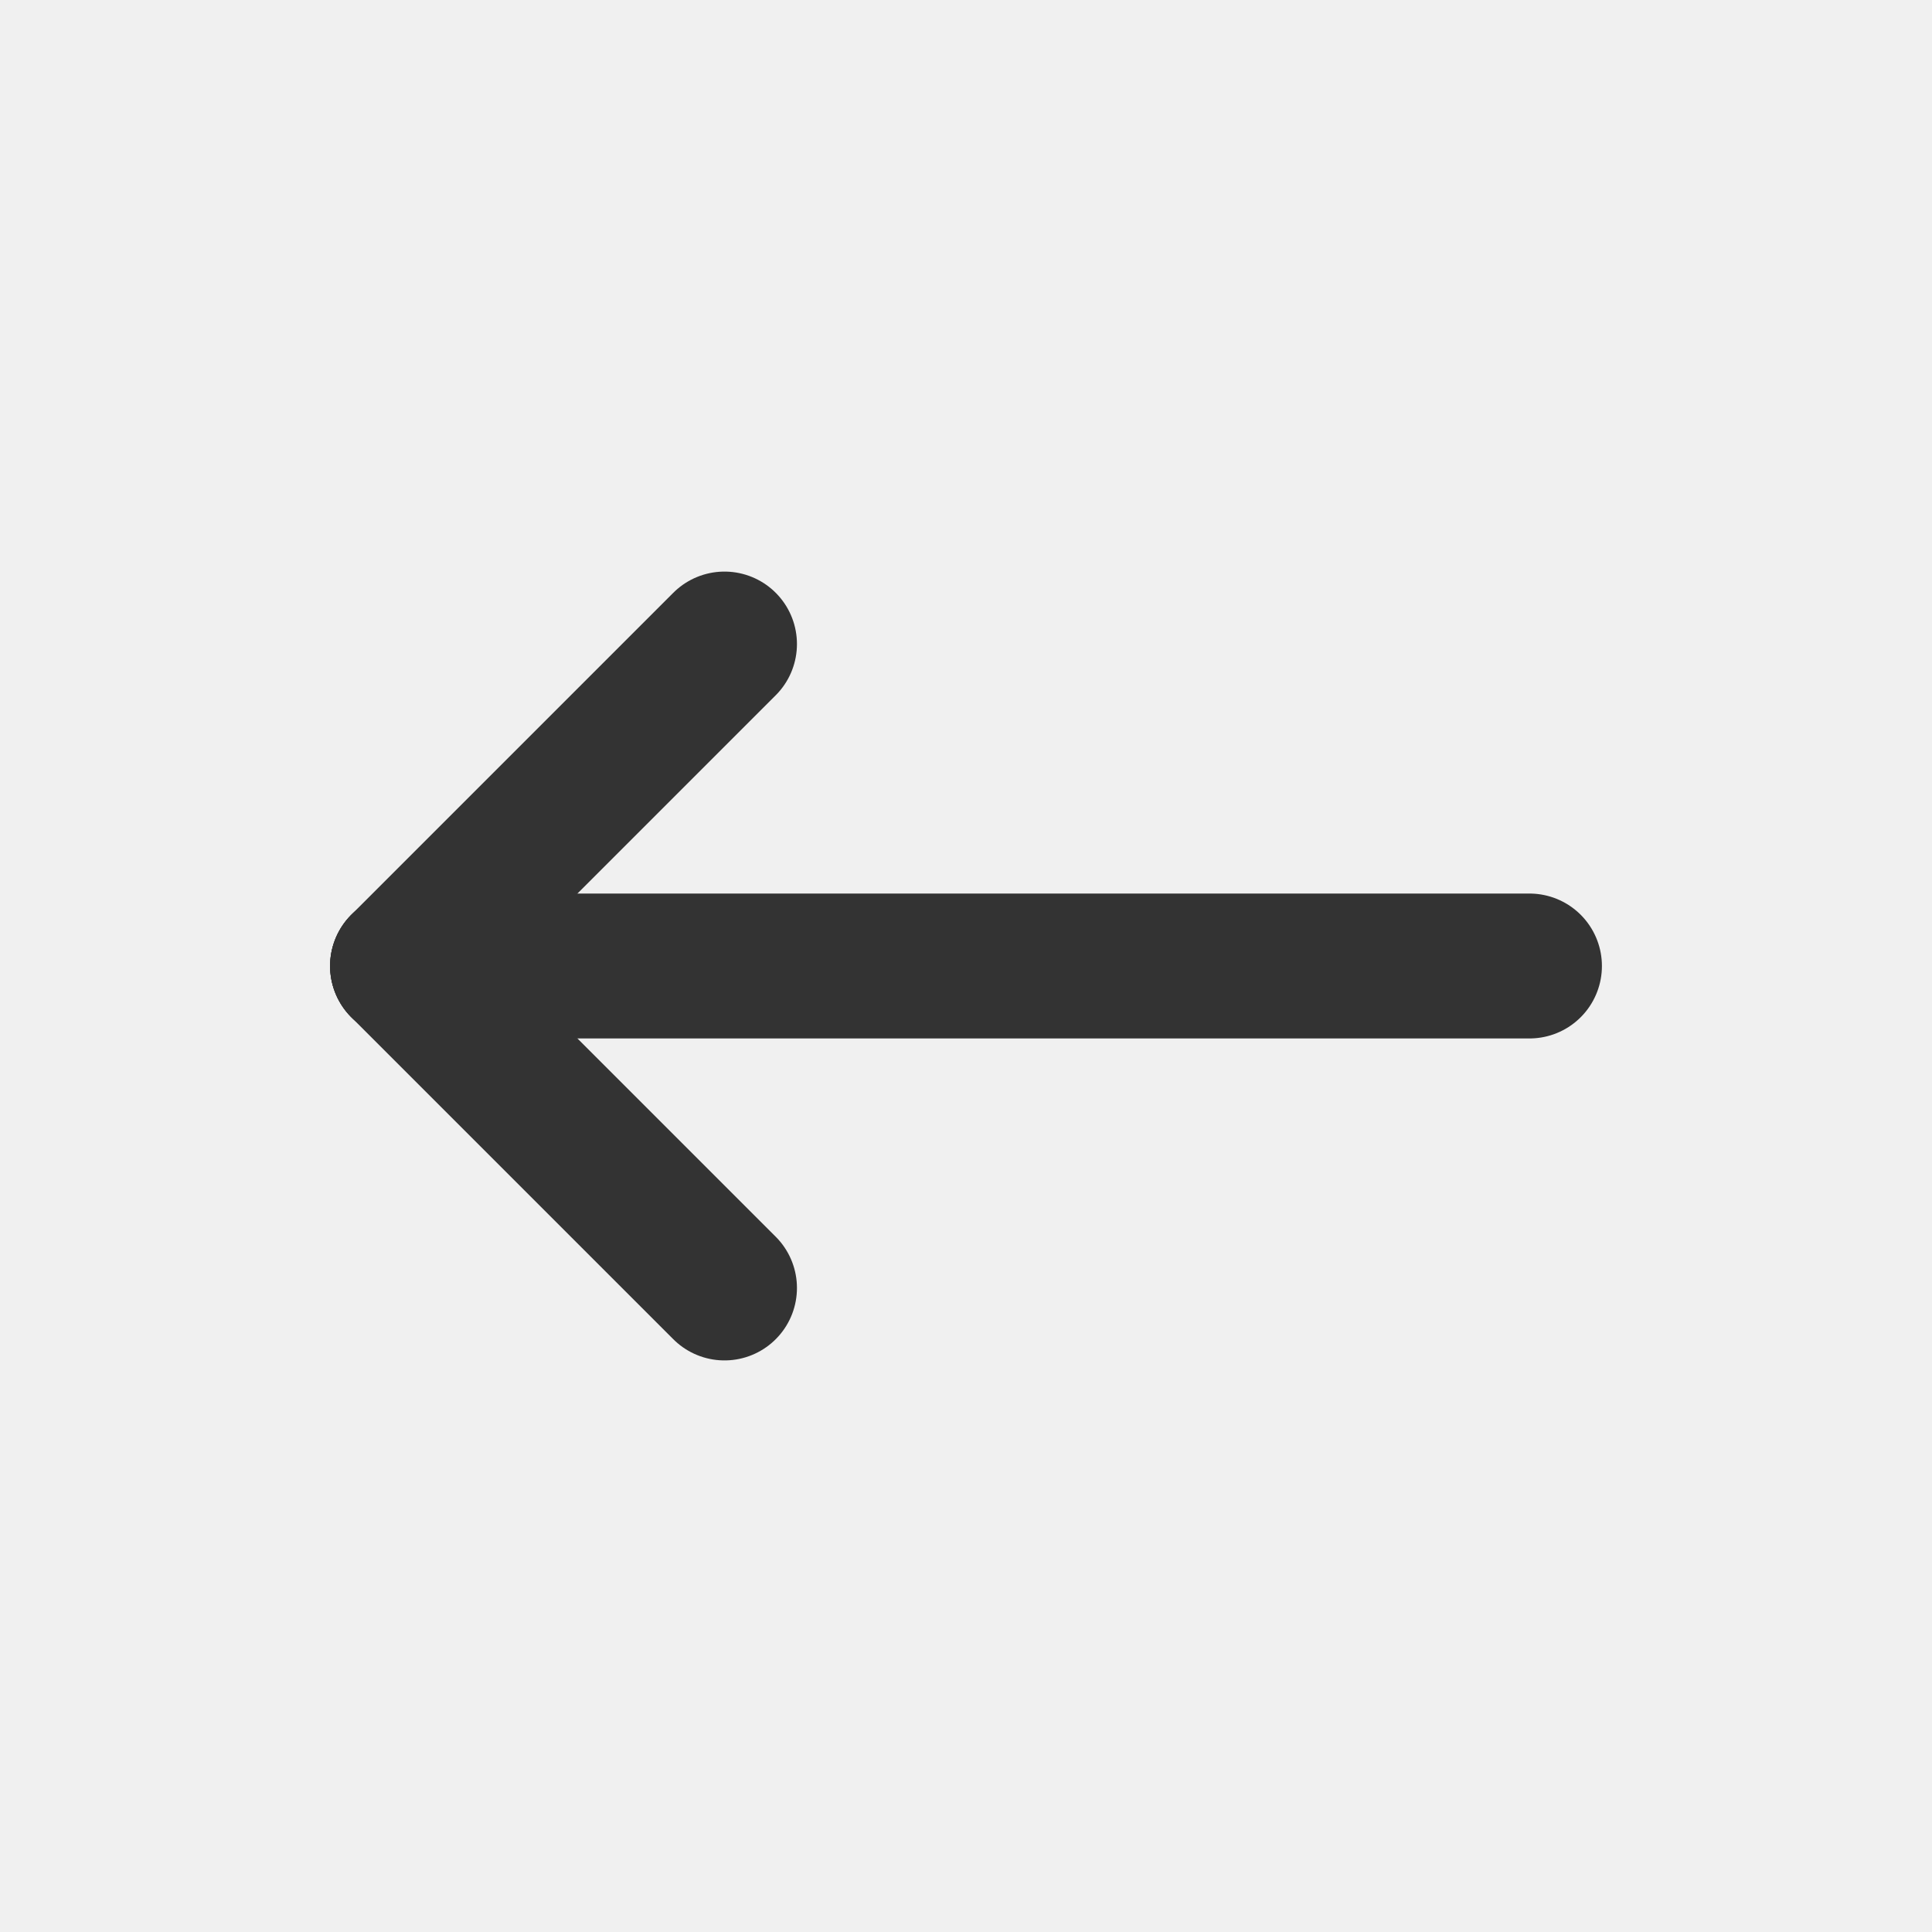
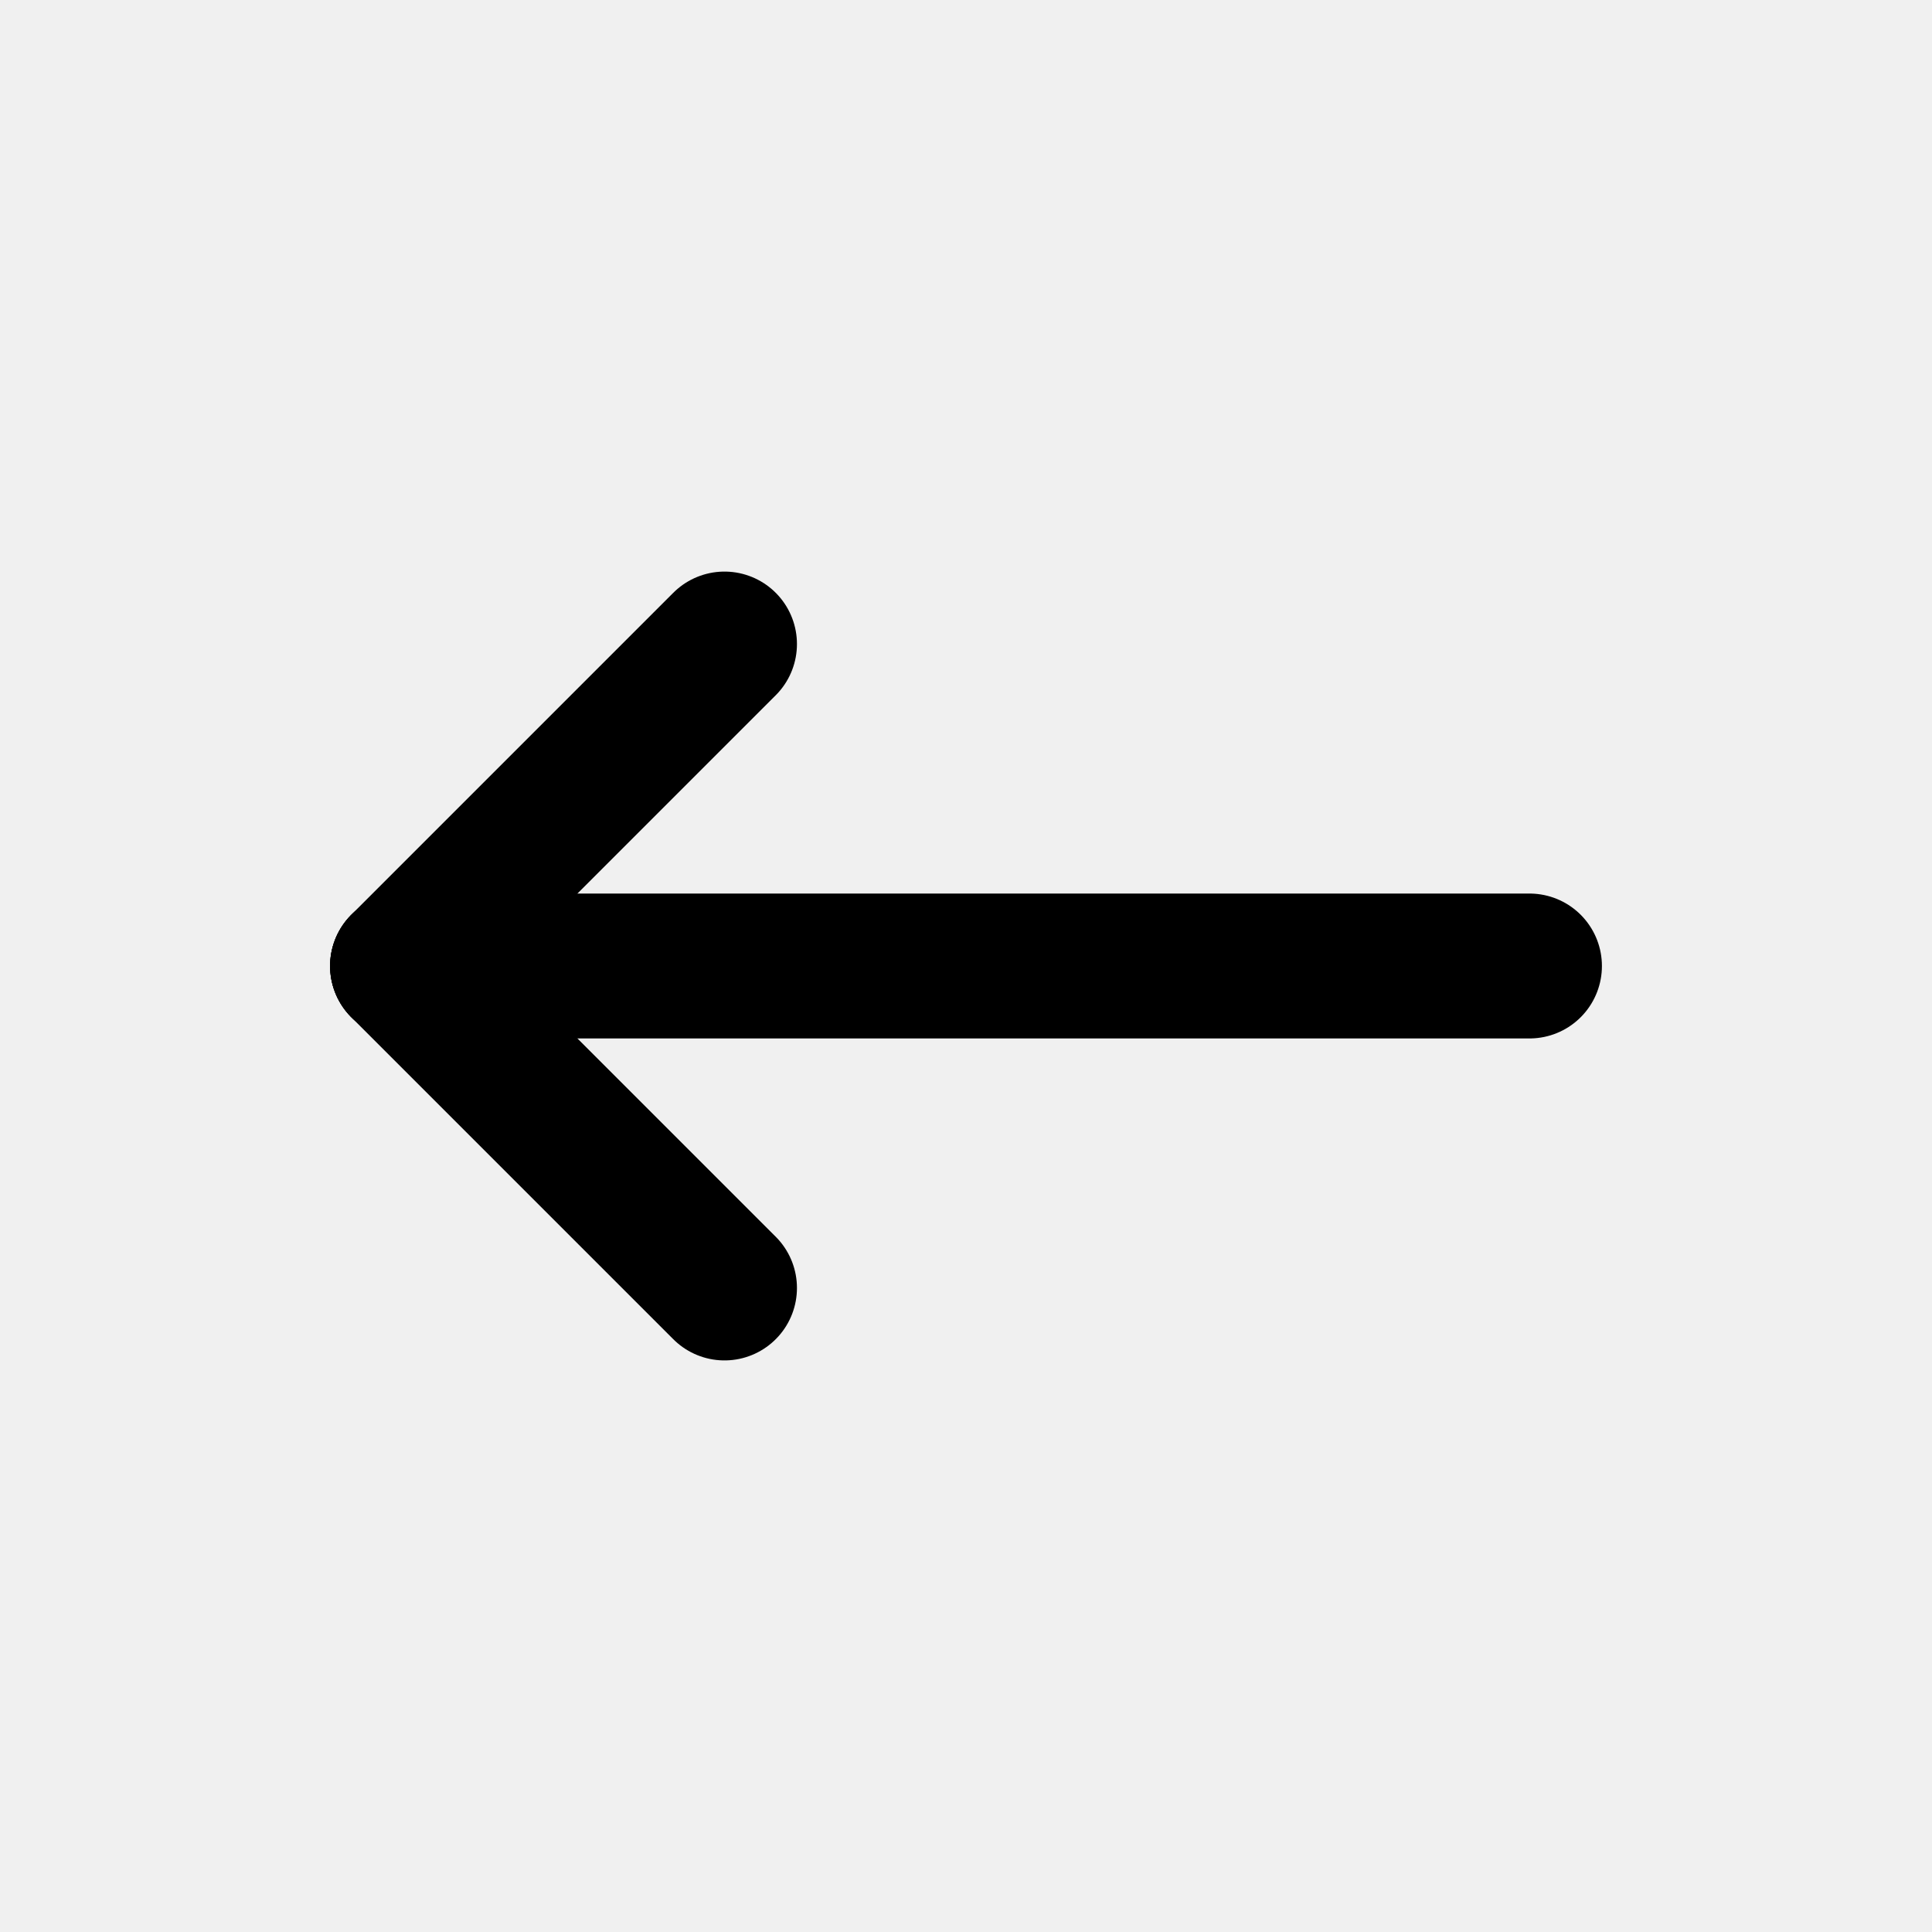
<svg xmlns="http://www.w3.org/2000/svg" width="20" height="20" viewBox="0 0 20 20" fill="none">
  <g clip-path="url(#clip0_461_10289)">
-     <path d="M4.167 10H15.833" stroke="#333333" stroke-width="1.5" stroke-linecap="round" stroke-linejoin="round" />
-     <path d="M4.167 10L7.5 13.333" stroke="#333333" stroke-width="1.5" stroke-linecap="round" stroke-linejoin="round" />
-     <path d="M4.167 10L7.5 6.667" stroke="#333333" stroke-width="1.5" stroke-linecap="round" stroke-linejoin="round" />
+     <path d="M4.167 10H15.833" stroke="currentColor" stroke-width="1.5" stroke-linecap="round" stroke-linejoin="round" />
+     <path d="M4.167 10L7.5 13.333" stroke="currentColor" stroke-width="1.5" stroke-linecap="round" stroke-linejoin="round" />
+     <path d="M4.167 10L7.5 6.667" stroke="currentColor" stroke-width="1.5" stroke-linecap="round" stroke-linejoin="round" />
  </g>
  <defs>
    <clipPath id="clip0_461_10289">
      <rect width="20" height="20" fill="white" />
    </clipPath>
  </defs>
</svg>
